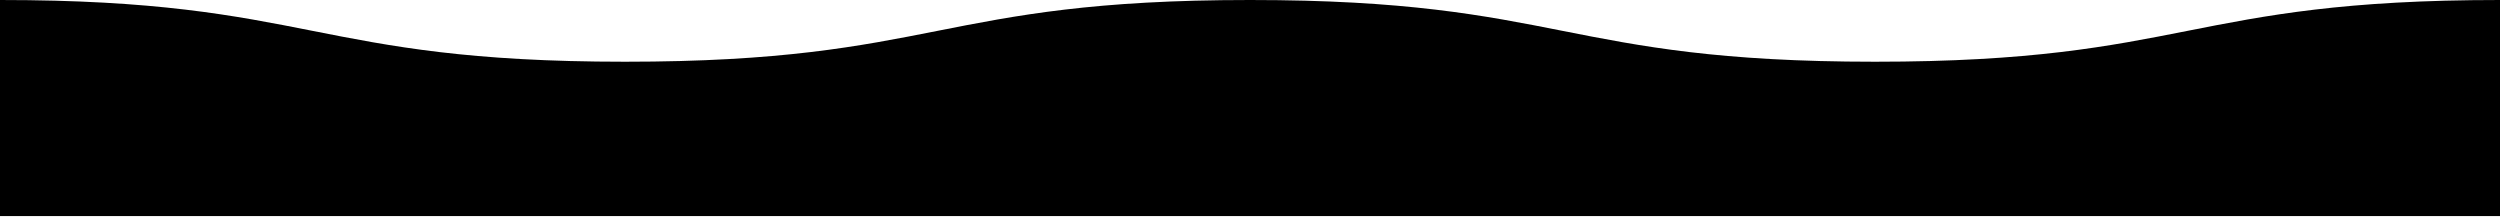
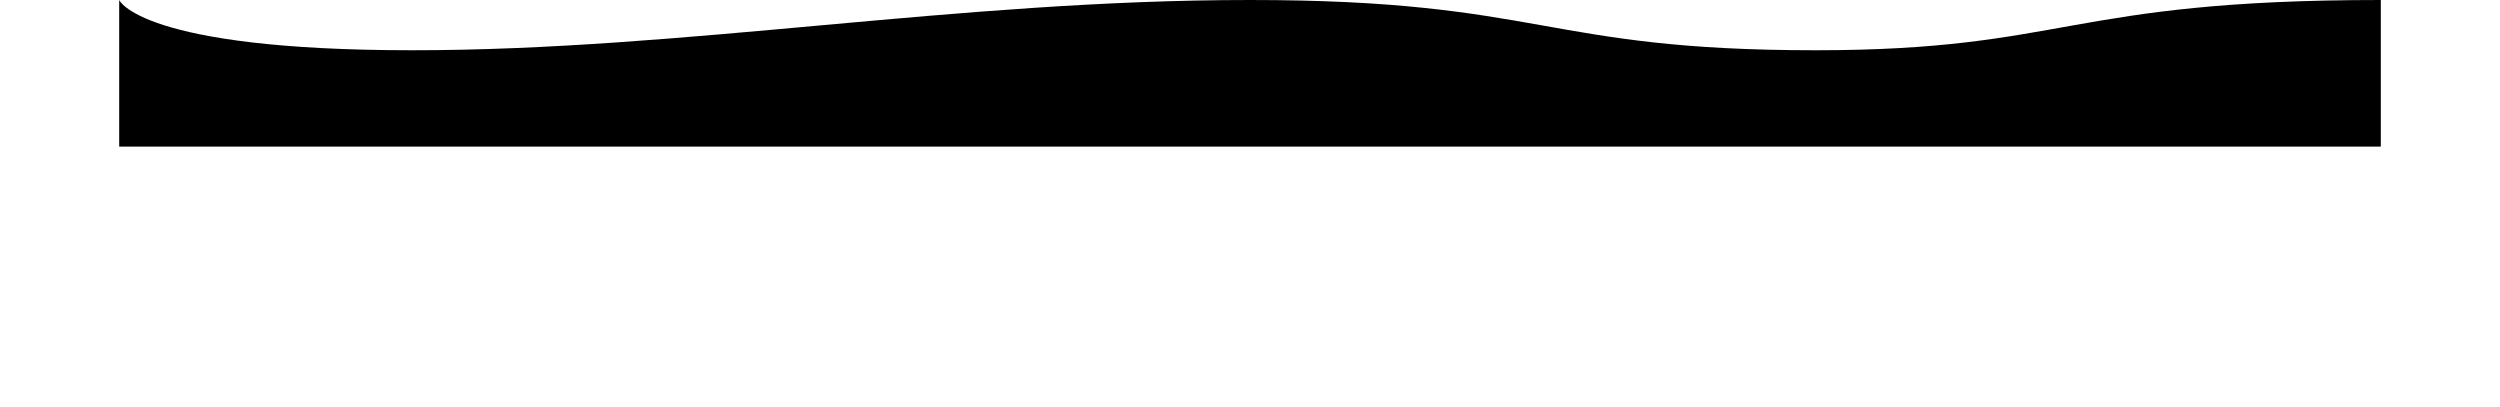
- <svg class="Wave" viewBox="0 0 12960 1120">
-   <path d="M9720,320C8100,320,8100,0,6480,0S4860,320,3240,320,1620,0,0,0V1120H12960V0C11340,0,11340,320,9720,320Z">
-     <animate dur="5s" repeatCount="indefinite" attributeName="d" values="               M9720,320C8100,320,8100,0,6480,0S4860,320,3240,320,1620,0,0,0V1120H12960V0C11340,0,11340,320,9720,320Z;               M9720,0C8100,0,8100,319,6480,319S4860,0,3240,0,1620,320,0,320v800H12960V320C11340,320,11340,0,9720,0Z;               M9720,320C8100,320,8100,0,6480,0S4860,320,3240,320,1620,0,0,0V1120H12960V0C11340,0,11340,320,9720,320Z             " />
+ <svg class="Wave" viewBox="0 0 540 97" width="400" height="65">
+   <path d="M405,12C340,12,340,0,270,0S135,12,70,12,0,0,0,0V35h540V0C465,0,465,12,405,12Z">
+     <animate dur="5s" repeatCount="indefinite" attributeName="d" values="         M405,12C340,12,340,0,270,0S135,12,70,12,0,0,0,0V35h540V0C465,0,465,12,405,12Z;         M405,0C340,0,340,11,270,11S135,0,70,0,0,12,0,12v23h540V12C465,12,465,0,405,0Z;         M405,12C340,12,340,0,270,0S135,12,70,12,0,0,0,0V35h540V0C465,0,465,12,405,12Z       " />
  </path>
</svg>
